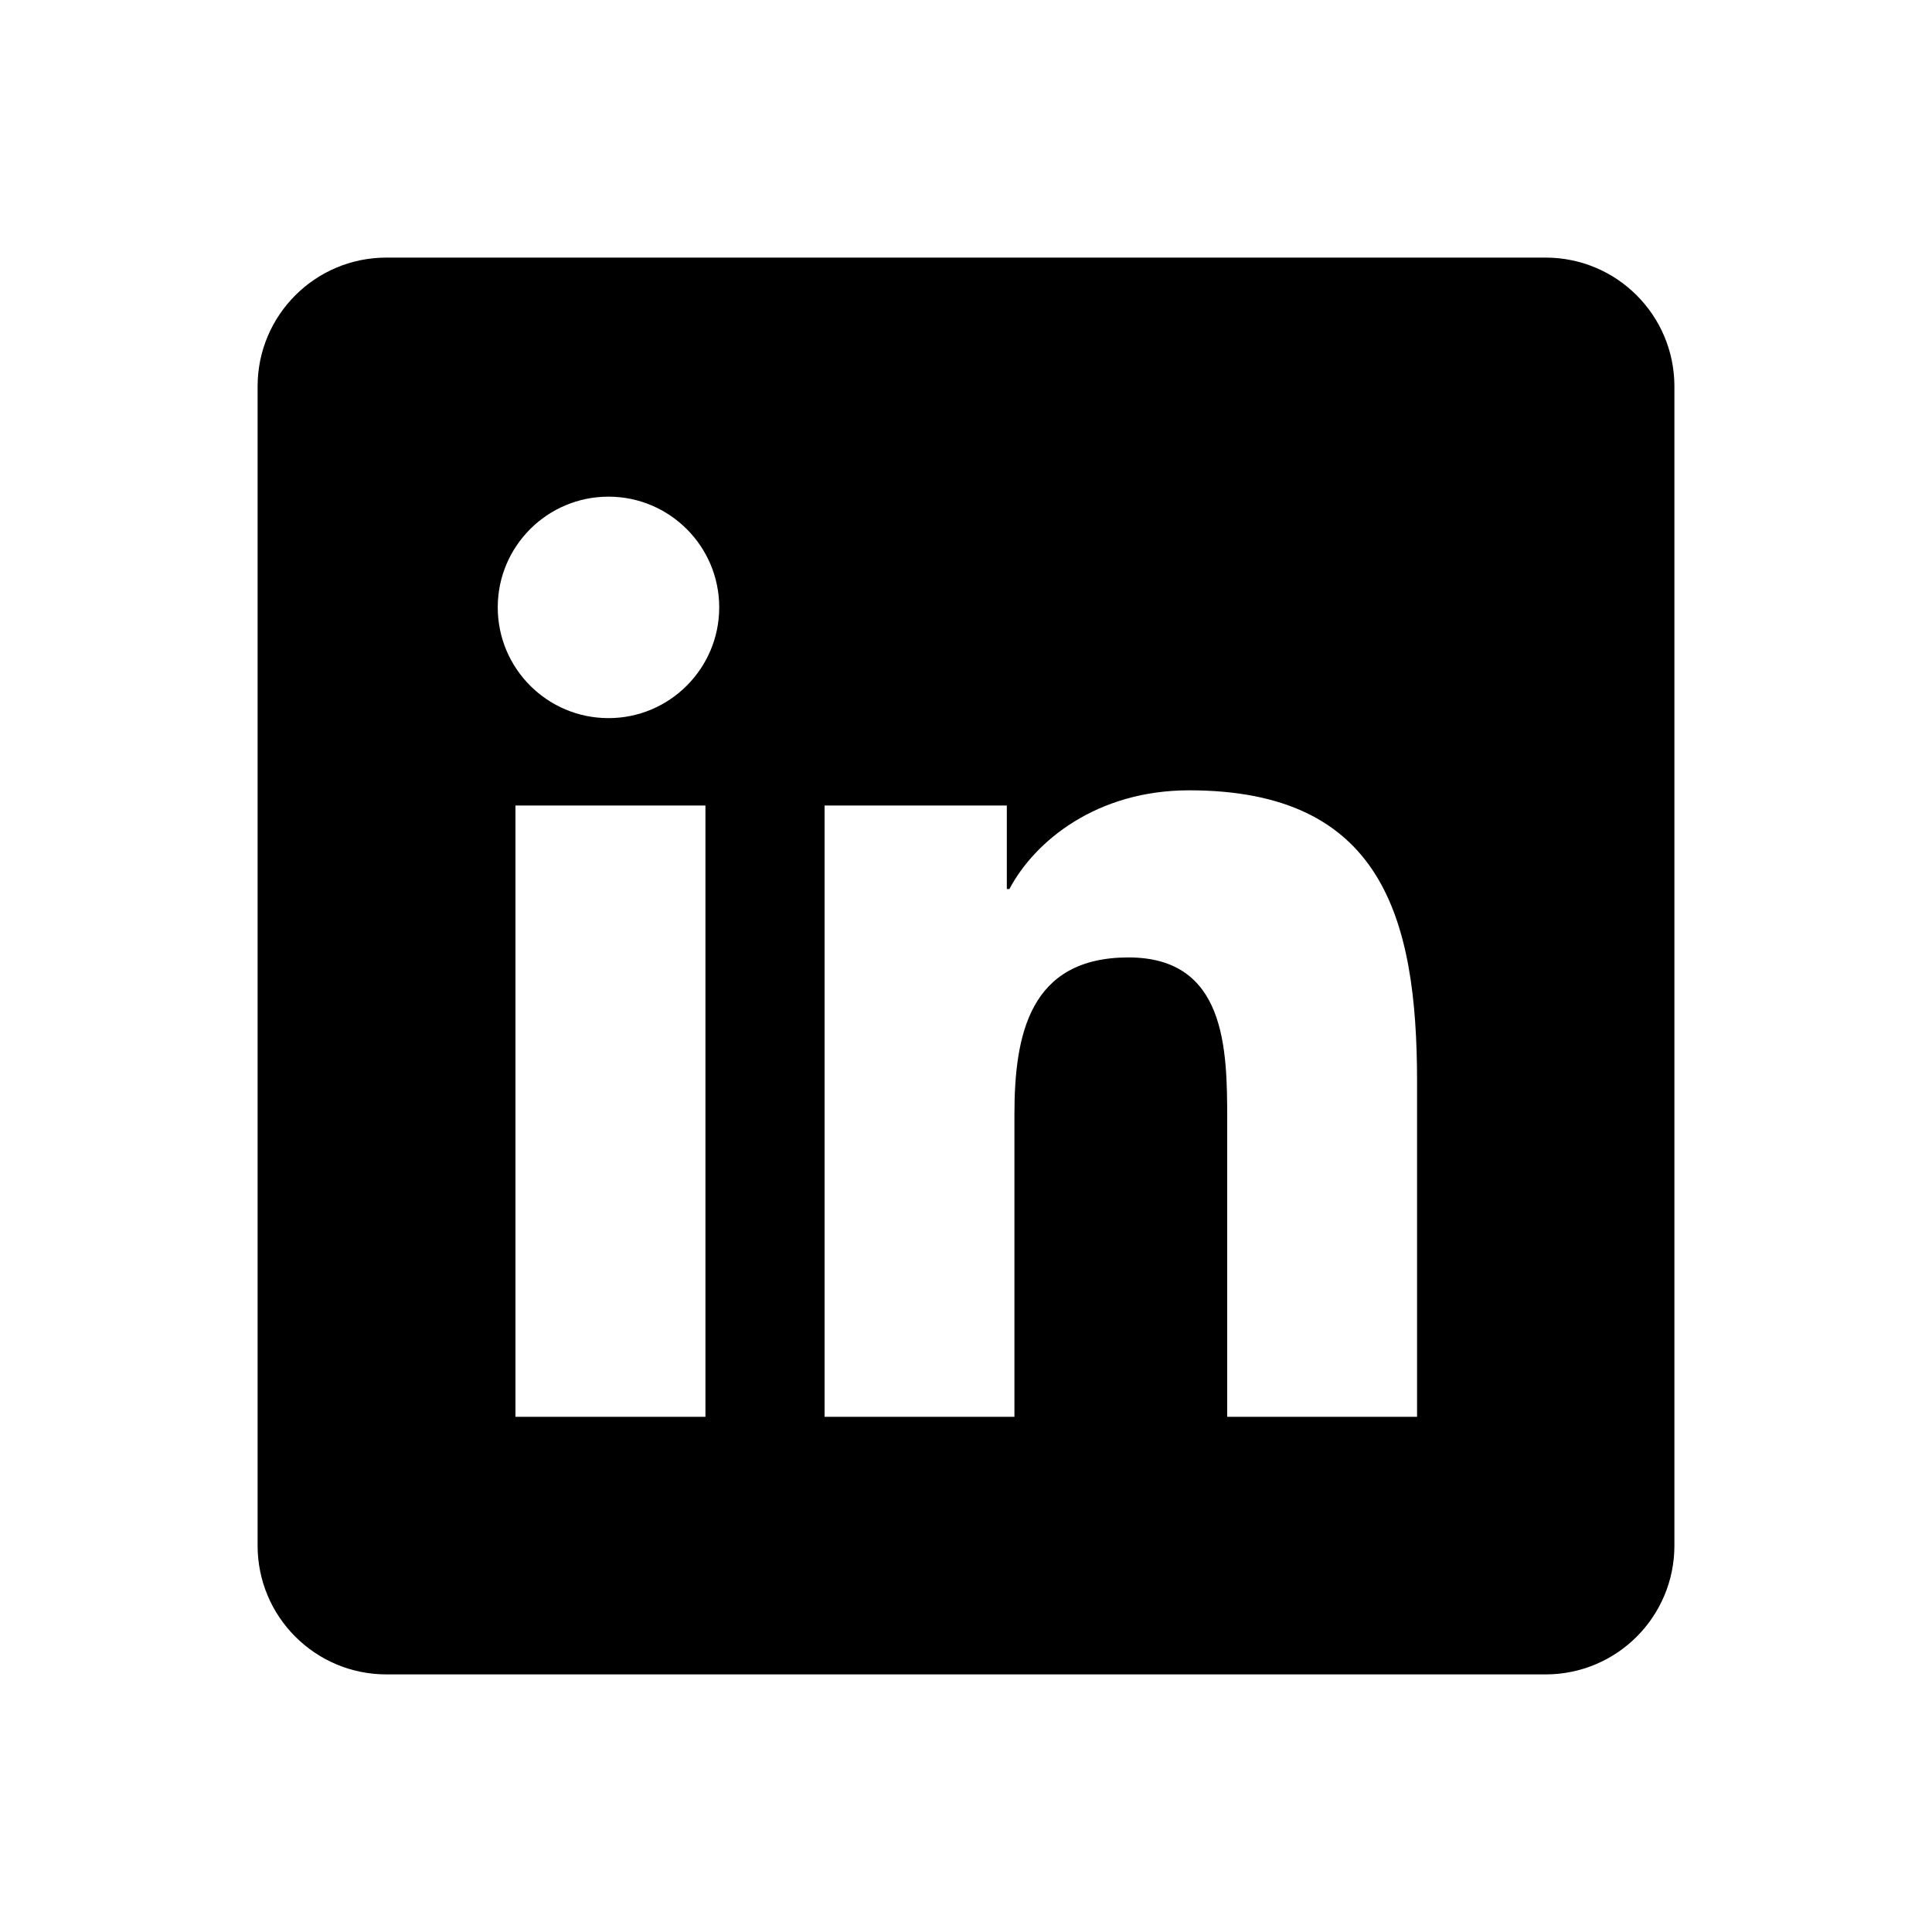
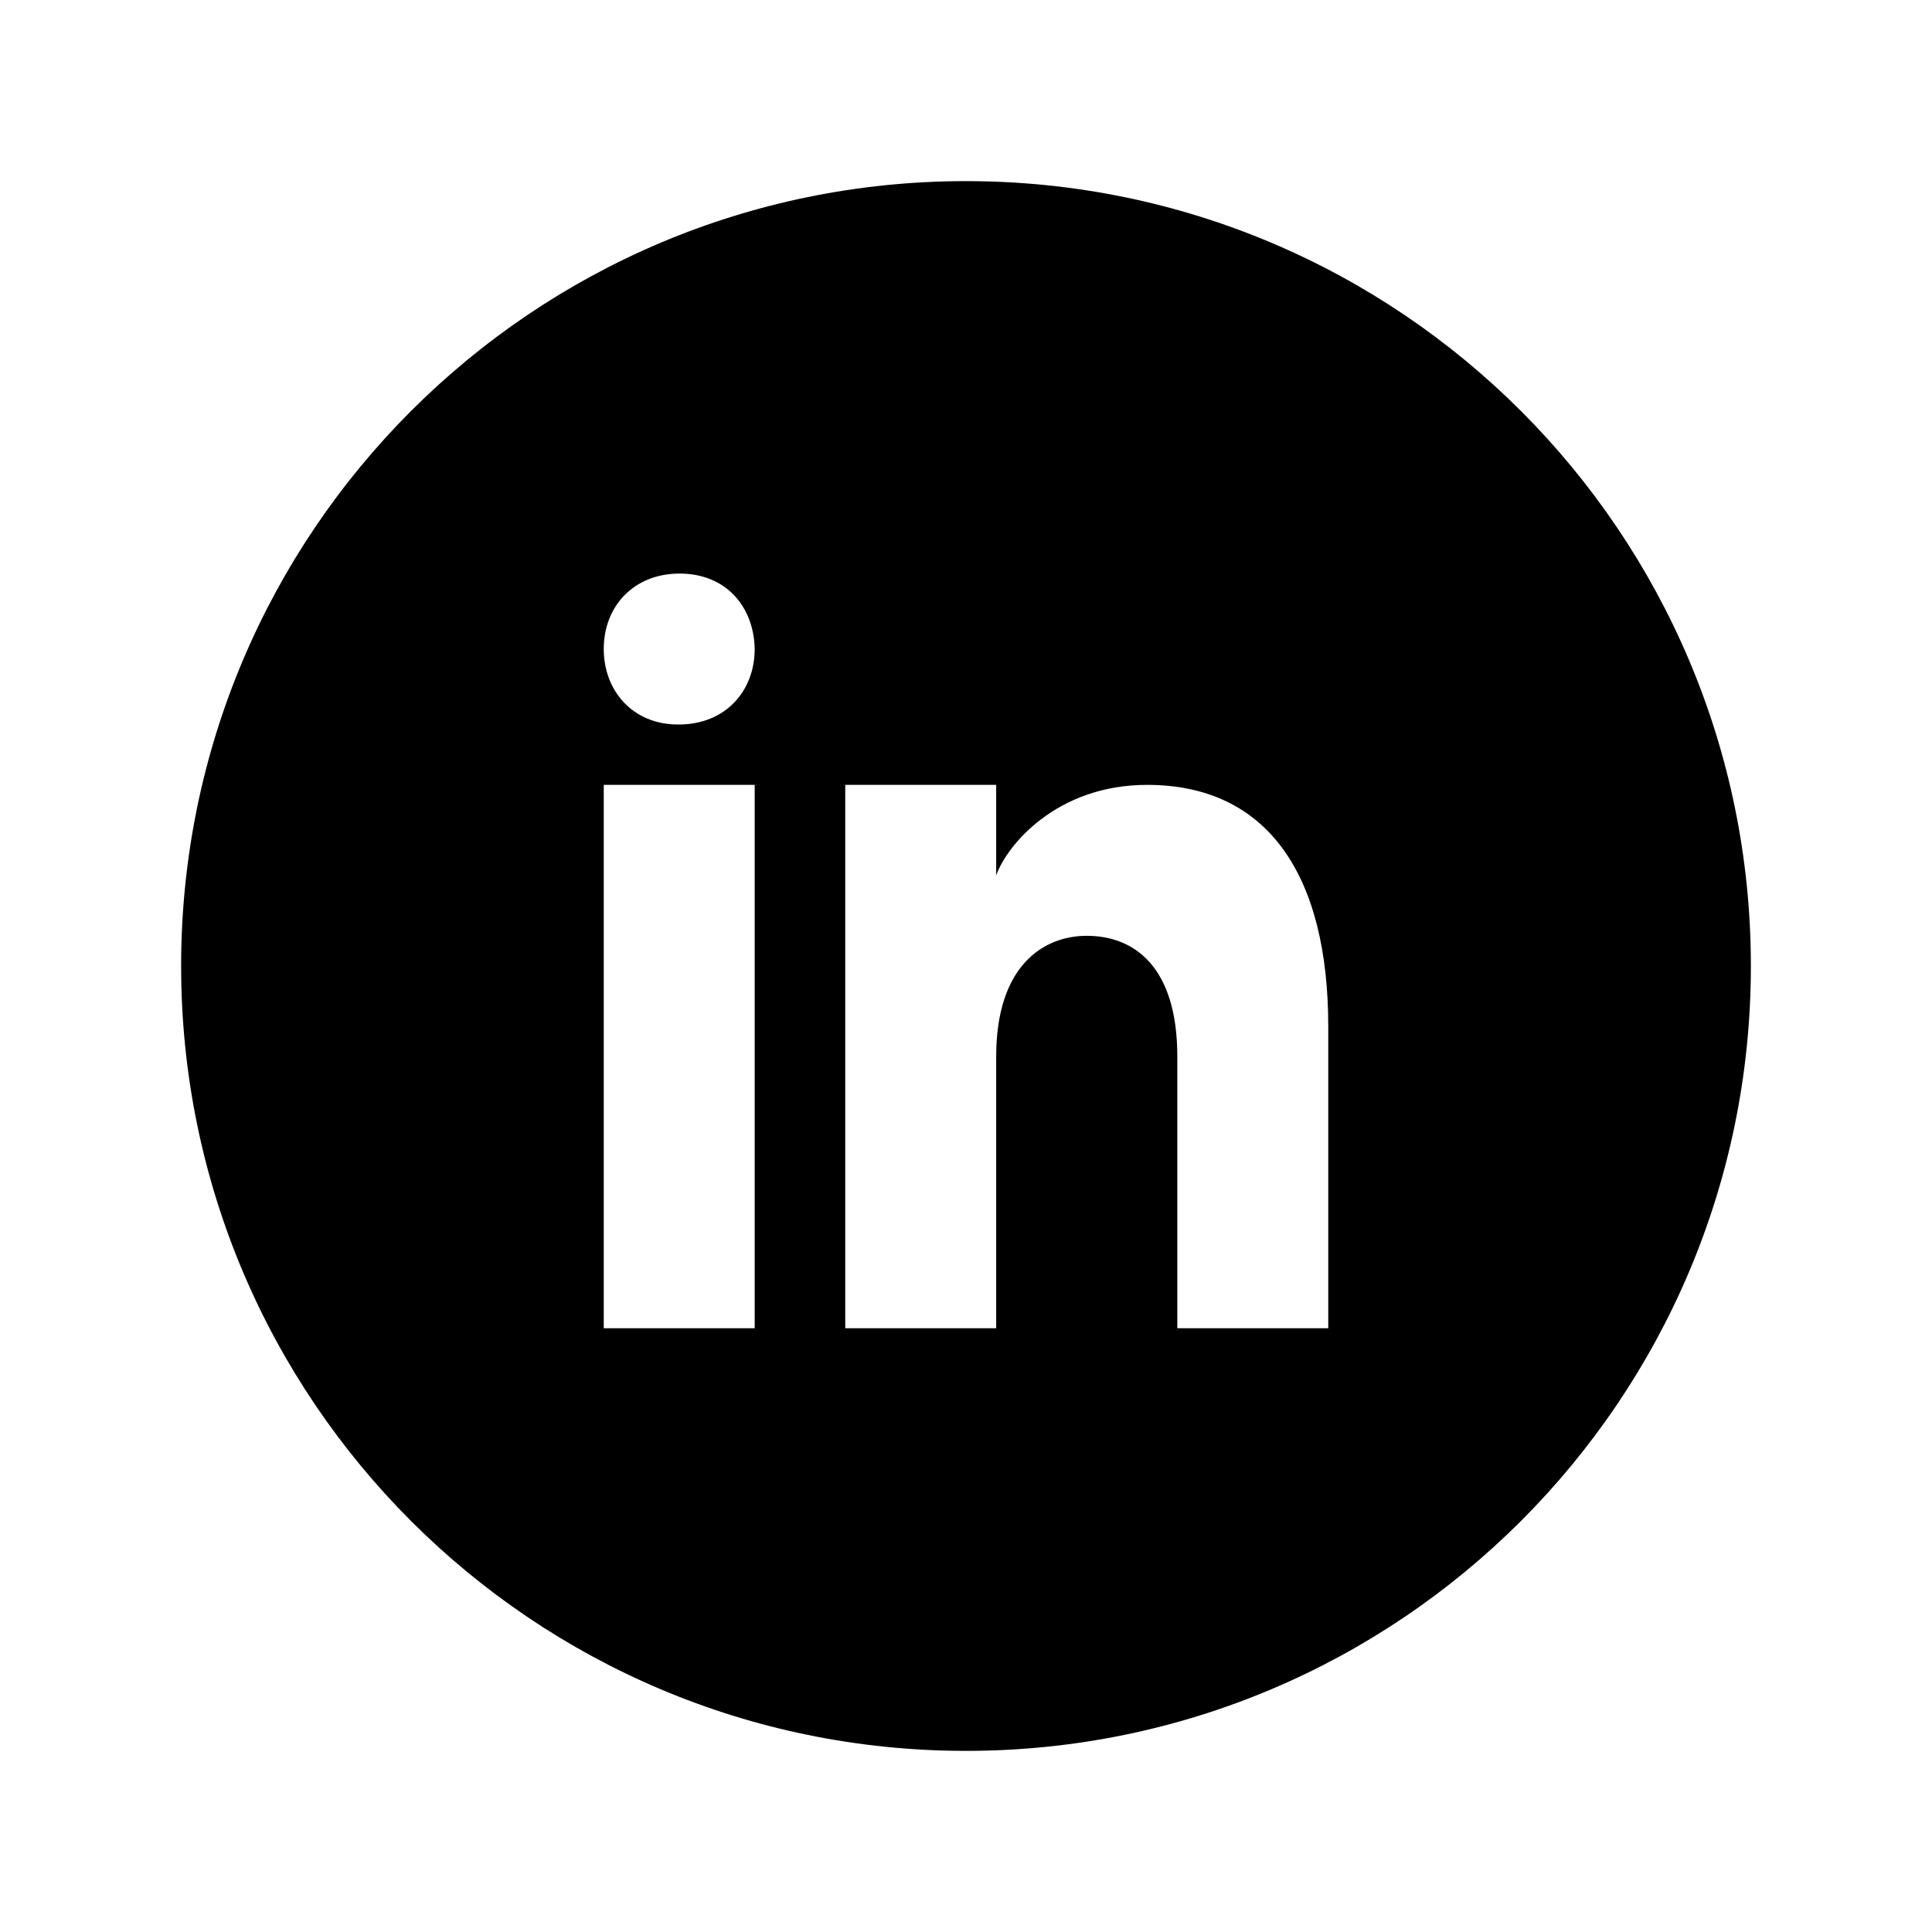
- <svg xmlns="http://www.w3.org/2000/svg" viewBox="0 0 30 30" width="30px" height="30px">
-   <path d="M24,4H6C4.895,4,4,4.895,4,6v18c0,1.105,0.895,2,2,2h18c1.105,0,2-0.895,2-2V6C26,4.895,25.105,4,24,4z M10.954,22h-2.95 v-9.492h2.95V22z M9.449,11.151c-0.951,0-1.72-0.771-1.72-1.72c0-0.949,0.77-1.719,1.72-1.719c0.948,0,1.719,0.771,1.719,1.719 C11.168,10.38,10.397,11.151,9.449,11.151z M22.004,22h-2.948v-4.616c0-1.101-0.02-2.517-1.533-2.517 c-1.535,0-1.771,1.199-1.771,2.437V22h-2.948v-9.492h2.83v1.297h0.04c0.394-0.746,1.356-1.533,2.791-1.533 c2.987,0,3.539,1.966,3.539,4.522V22z" />
+ <svg xmlns="http://www.w3.org/2000/svg" viewBox="0 0 64 64" width="64px" height="64px">
+   <path d="M32,6C17.641,6,6,17.641,6,32c0,14.359,11.641,26,26,26s26-11.641,26-26C58,17.641,46.359,6,32,6z M25,44h-5V26h5V44z M22.485,24h-0.028C20.965,24,20,22.888,20,21.499C20,20.08,20.995,19,22.514,19c1.521,0,2.458,1.08,2.486,2.499 C25,22.887,24.035,24,22.485,24z M44,44h-5v-9c0-3-1.446-4-3-4c-1.445,0-3,1-3,4v9h-5V26h5v3c0.343-0.981,1.984-3,5-3c4,0,6,3,6,8 V44z" />
</svg>
